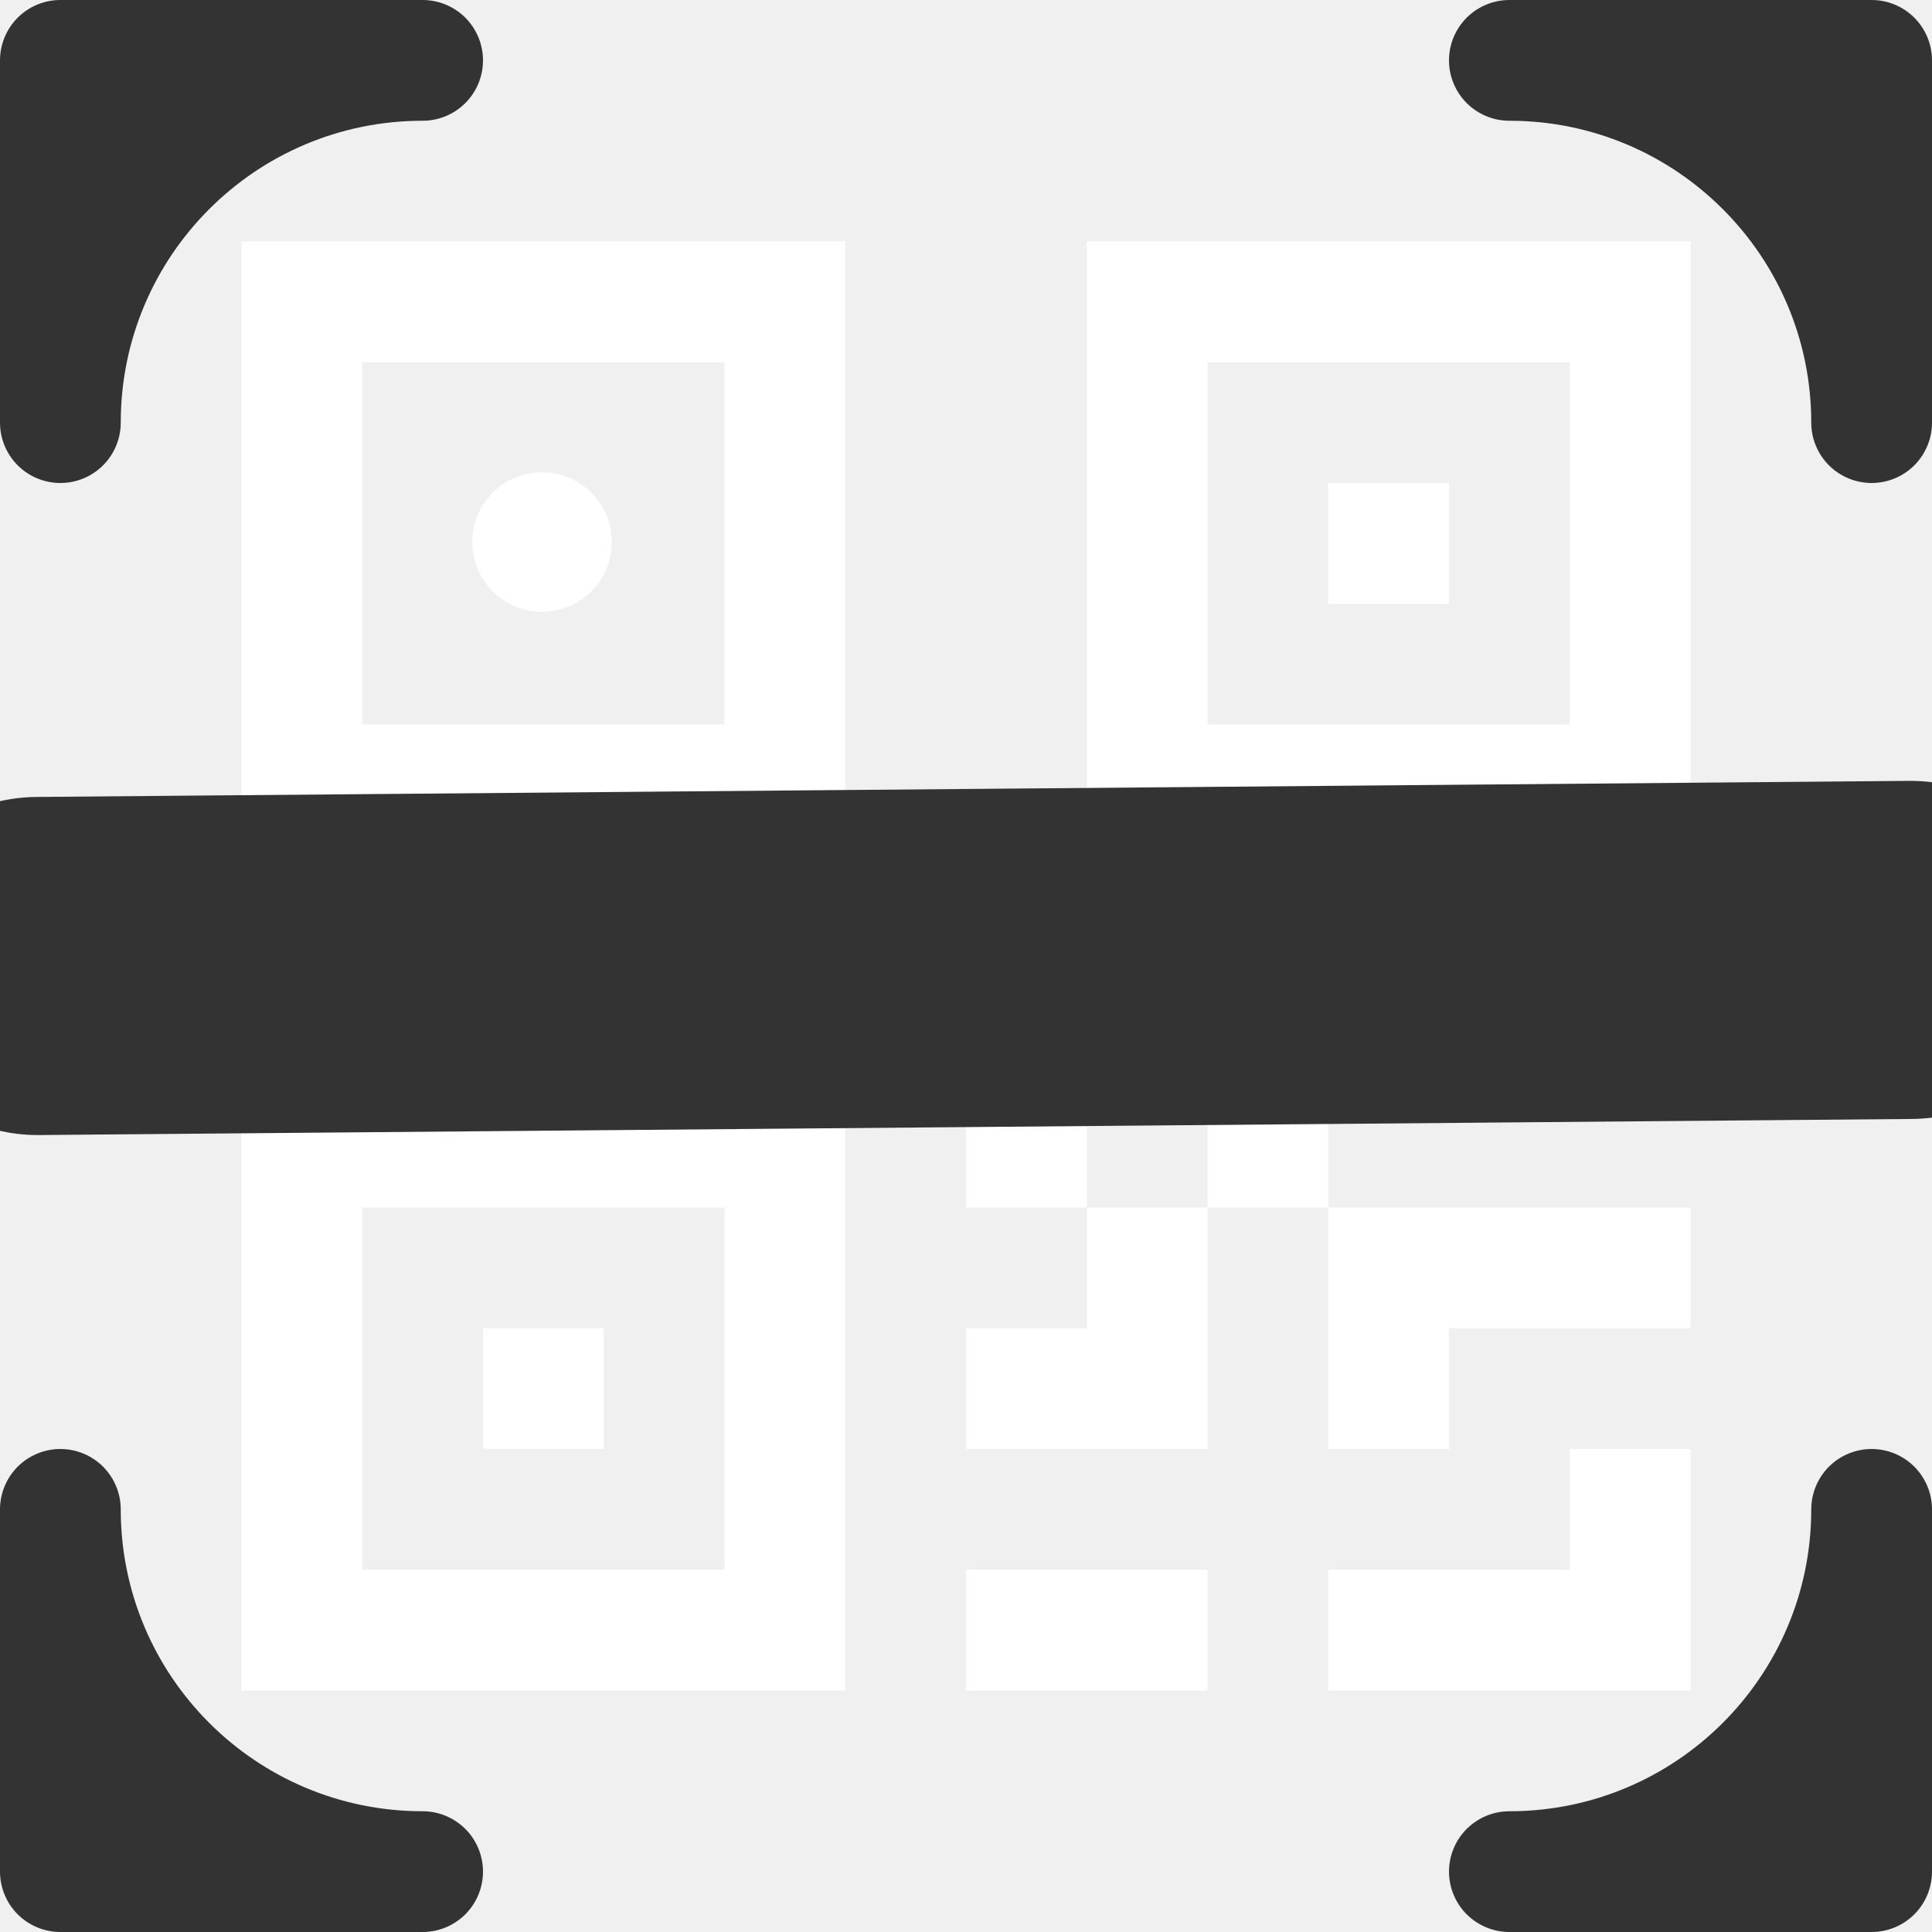
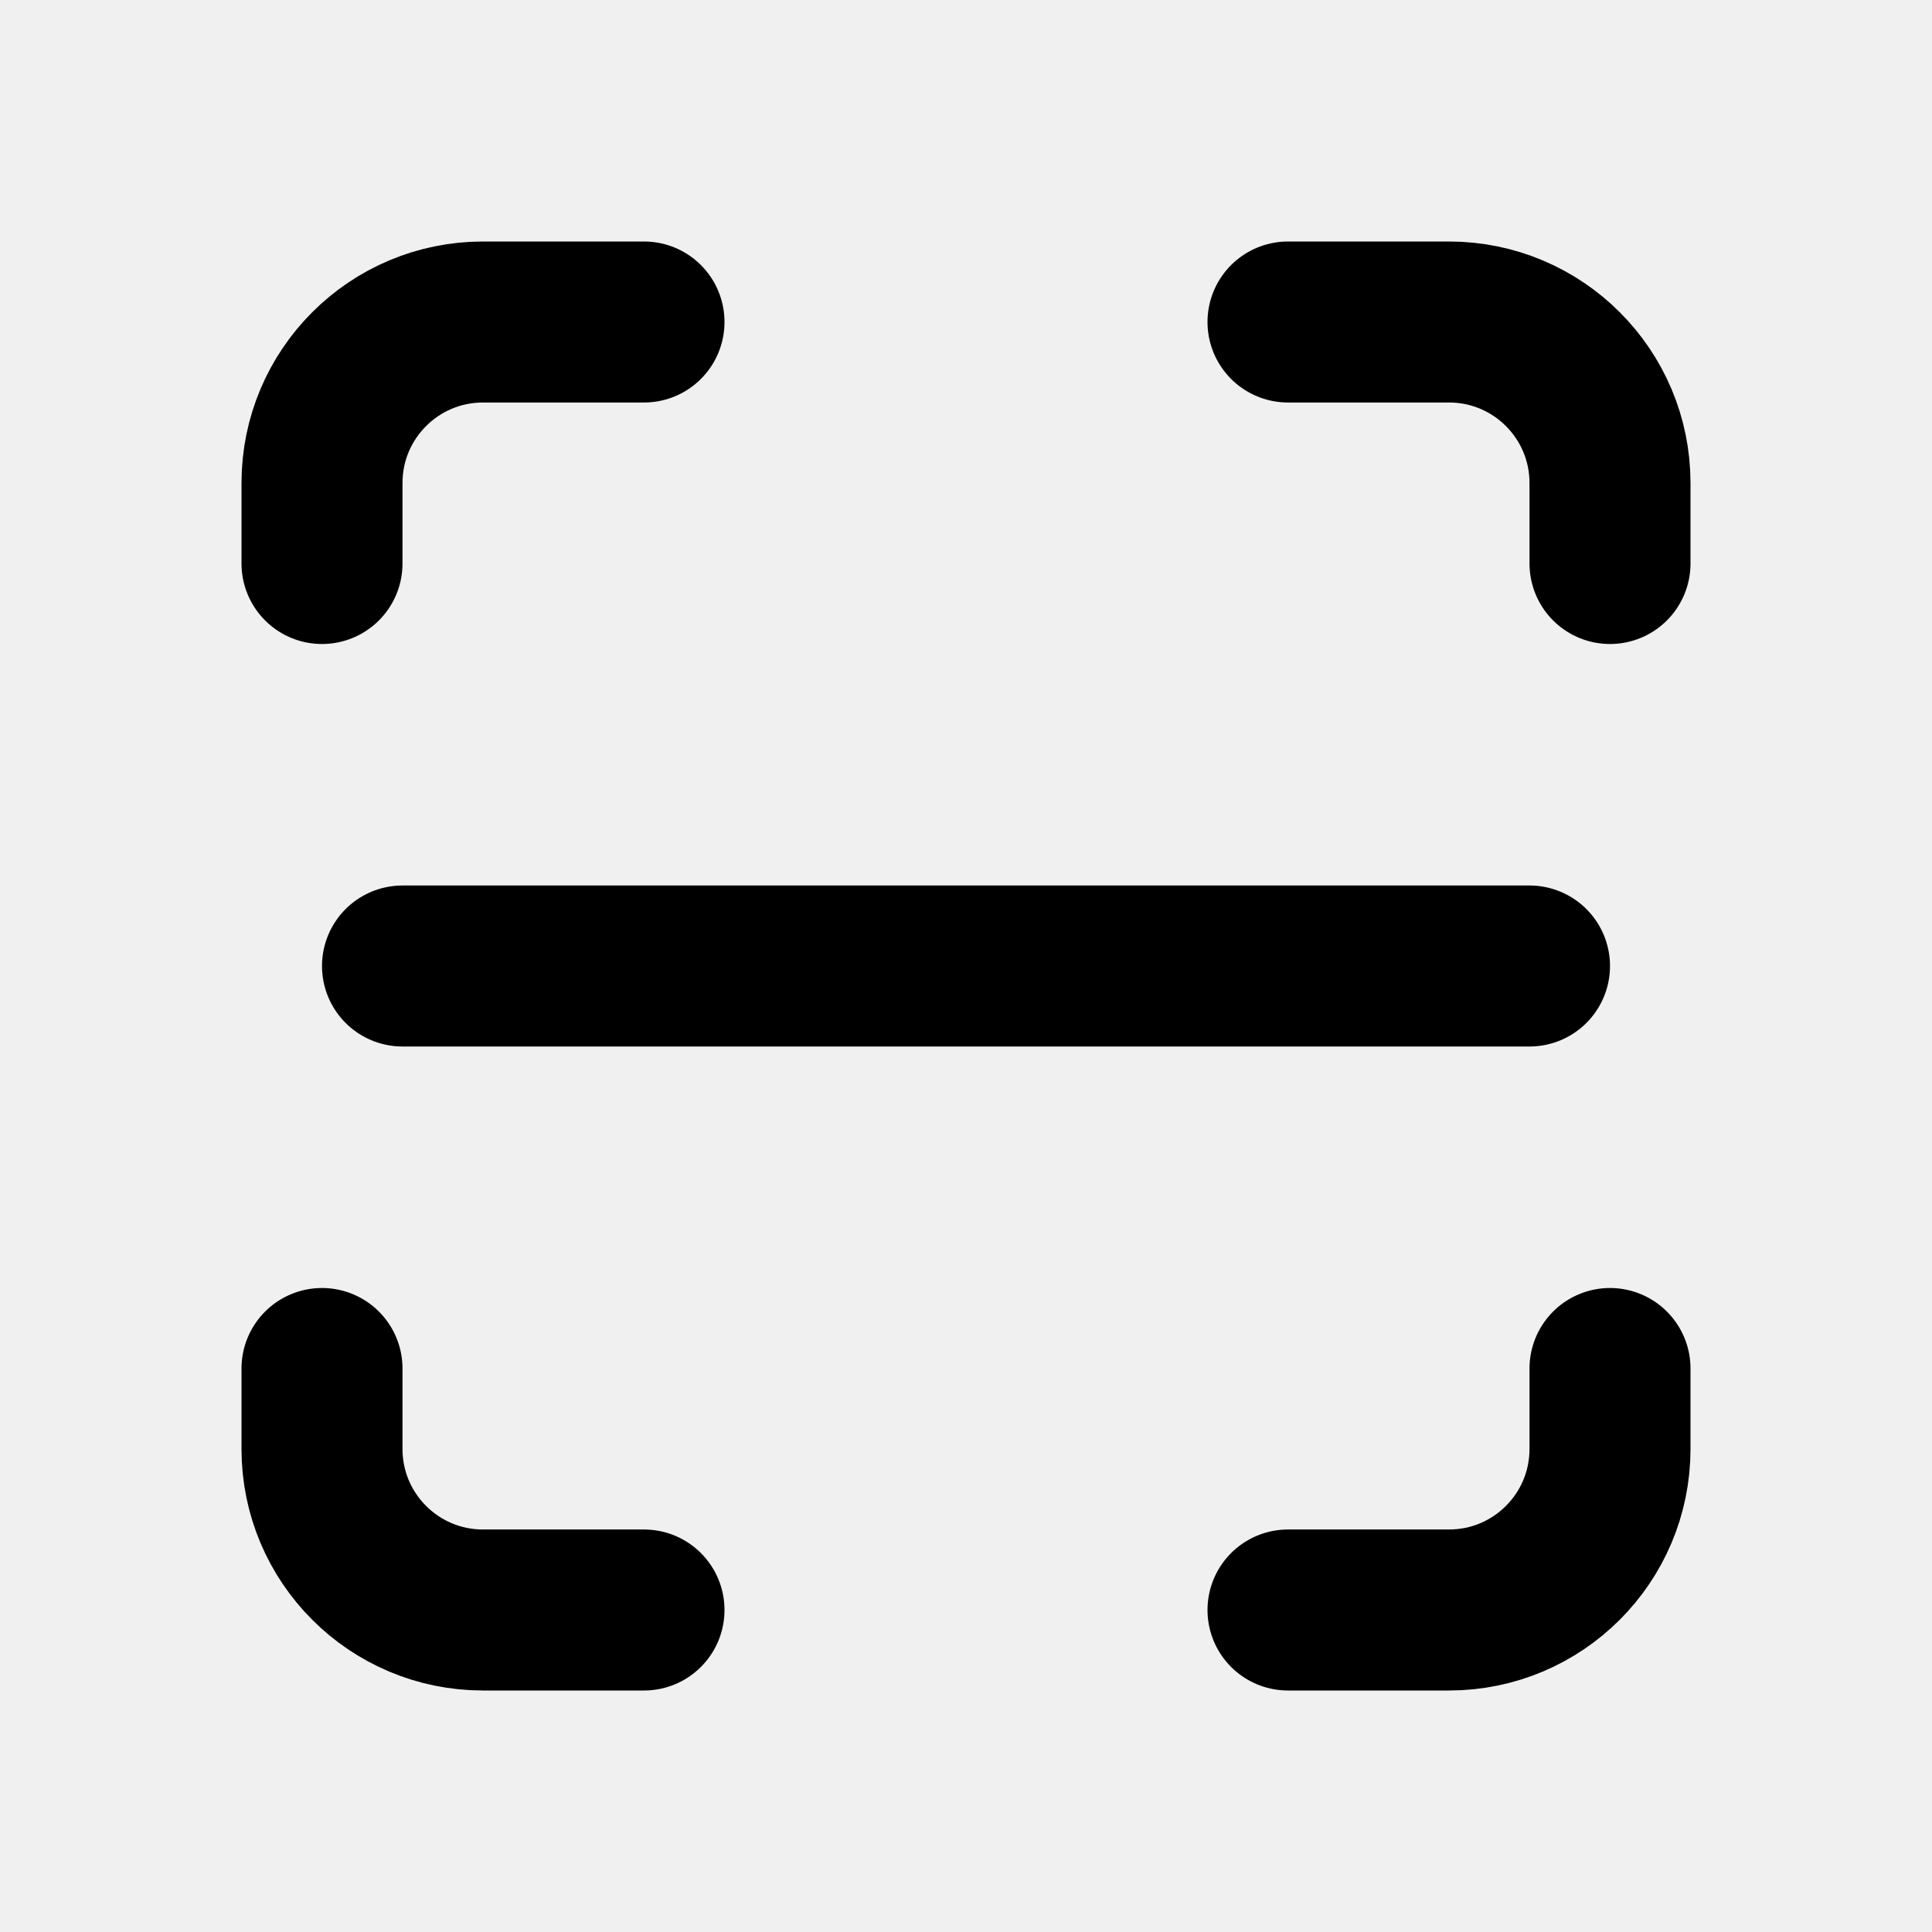
- <svg xmlns="http://www.w3.org/2000/svg" width="40" height="40" viewBox="0 0 40 40" fill="none">
-   <g clip-path="url(#clip0_4_554)">
-     <path d="M0 1.25C0 0.918 0.132 0.601 0.366 0.366C0.601 0.132 0.918 0 1.25 0L8.75 0C9.082 0 9.399 0.132 9.634 0.366C9.868 0.601 10 0.918 10 1.25C10 1.582 9.868 1.899 9.634 2.134C9.399 2.368 9.082 2.5 8.75 2.5C5.298 2.5 2.5 5.298 2.5 8.75C2.5 9.082 2.368 9.399 2.134 9.634C1.899 9.868 1.582 10 1.25 10C0.918 10 0.601 9.868 0.366 9.634C0.132 9.399 0 9.082 0 8.75V1.25ZM30 1.25C30 0.918 30.132 0.601 30.366 0.366C30.601 0.132 30.919 0 31.25 0L38.75 0C39.081 0 39.4 0.132 39.634 0.366C39.868 0.601 40 0.918 40 1.25V8.75C40 9.082 39.868 9.399 39.634 9.634C39.4 9.868 39.081 10 38.75 10C38.419 10 38.1 9.868 37.866 9.634C37.632 9.399 37.5 9.082 37.5 8.75C37.5 5.298 34.702 2.5 31.25 2.5C30.919 2.5 30.601 2.368 30.366 2.134C30.132 1.899 30 1.582 30 1.25ZM1.25 30C1.582 30 1.899 30.132 2.134 30.366C2.368 30.601 2.5 30.919 2.5 31.25C2.5 34.702 5.298 37.5 8.75 37.5C9.082 37.5 9.399 37.632 9.634 37.866C9.868 38.1 10 38.419 10 38.75C10 39.081 9.868 39.4 9.634 39.634C9.399 39.868 9.082 40 8.75 40H1.25C0.918 40 0.601 39.868 0.366 39.634C0.132 39.4 0 39.081 0 38.75V31.25C0 30.919 0.132 30.601 0.366 30.366C0.601 30.132 0.918 30 1.25 30ZM38.75 30C39.081 30 39.4 30.132 39.634 30.366C39.868 30.601 40 30.919 40 31.25V38.75C40 39.081 39.868 39.4 39.634 39.634C39.4 39.868 39.081 40 38.75 40H31.25C30.919 40 30.601 39.868 30.366 39.634C30.132 39.4 30 39.081 30 38.75C30 38.419 30.132 38.1 30.366 37.866C30.601 37.632 30.919 37.5 31.25 37.5C34.702 37.5 37.5 34.702 37.5 31.25C37.5 30.919 37.632 30.601 37.866 30.366C38.1 30.132 38.419 30 38.75 30ZM10 11.25C10 10.56 10.56 10 11.25 10C11.94 10 12.5 10.56 12.5 11.25C12.5 11.94 11.94 12.5 11.25 12.5C10.56 12.5 10 11.94 10 11.25Z" fill="#333333" />
-     <path d="M17.5 5H5V17.5H17.5V5ZM7.5 7.5H15V15H7.5V7.5ZM12.5 27.5H10V30H12.5V27.5Z" fill="white" />
-     <path d="M17.5 22.5H5V35H17.5V22.5ZM7.5 25H15V32.5H7.5V25ZM27.5 10H30V12.5H27.5V10Z" fill="white" />
-     <path d="M22.5 5H35V17.5H22.5V5ZM25 7.5V15H32.5V7.5H25ZM20 20V25H22.5V27.5H20V30H25V25H27.5V30H30V27.5H35V25H27.5V20H20ZM25 25H22.5V22.5H25V25ZM35 30H32.5V32.5H27.5V35H35V30ZM25 35V32.5H20V35H25Z" fill="white" />
-     <path d="M30 22.5H35V20H30V22.5Z" fill="white" />
-     <circle cx="11.222" cy="11.222" r="1.444" fill="white" />
-     <path d="M0.778 20L39.556 19.667" stroke="#333333" stroke-width="7" stroke-linecap="round" stroke-linejoin="round" />
-   </g>
-   <defs>
-     <clipPath id="clip0_4_554">
-       <rect width="40" height="40" fill="white" />
-     </clipPath>
-   </defs>
+ <svg xmlns="http://www.w3.org/2000/svg" width="24" height="24" viewBox="0 0 24 24" fill="none" stroke="currentColor" stroke-width="2" stroke-linecap="round" stroke-linejoin="round" class="icon icon-tabler icons-tabler-outline icon-tabler-scan">
+   <path stroke="none" d="M0 0h24v24H0z" fill="none" />
+   <path d="M4 7v-1a2 2 0 0 1 2 -2h2" />
+   <path d="M4 17v1a2 2 0 0 0 2 2h2" />
+   <path d="M16 4h2a2 2 0 0 1 2 2v1" />
+   <path d="M16 20h2a2 2 0 0 0 2 -2v-1" />
+   <path d="M5 12l14 0" />
</svg>
